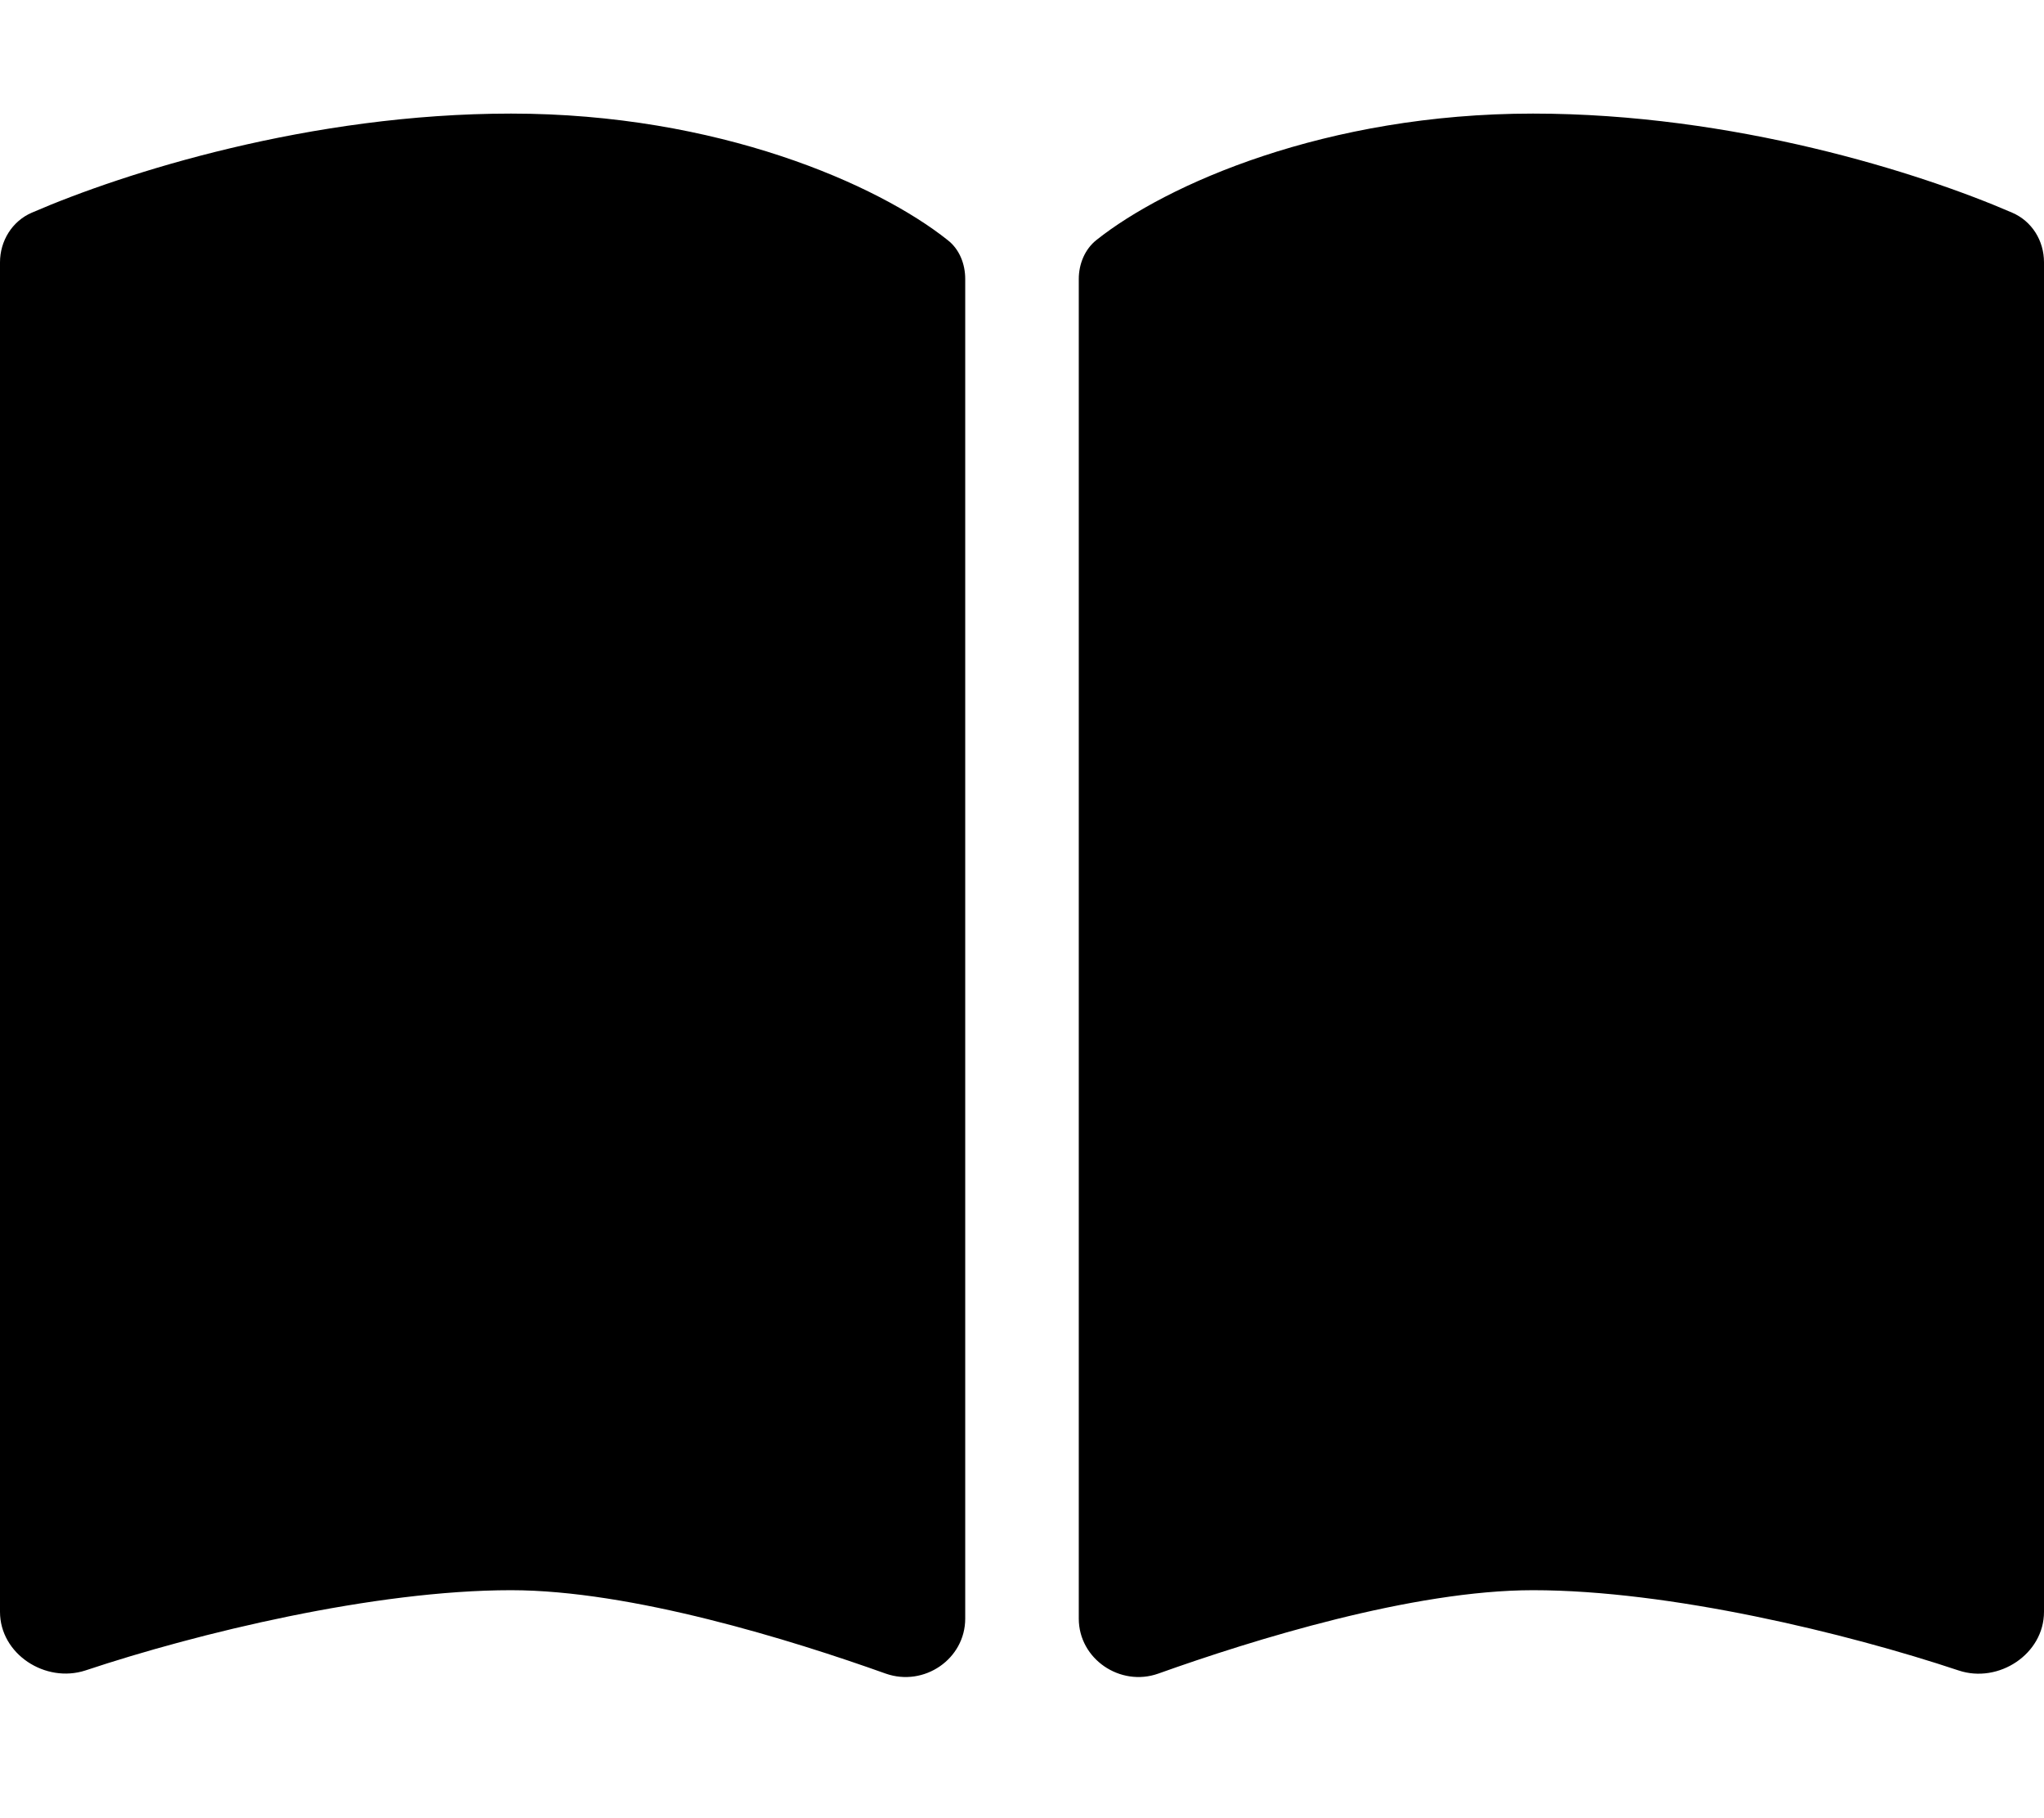
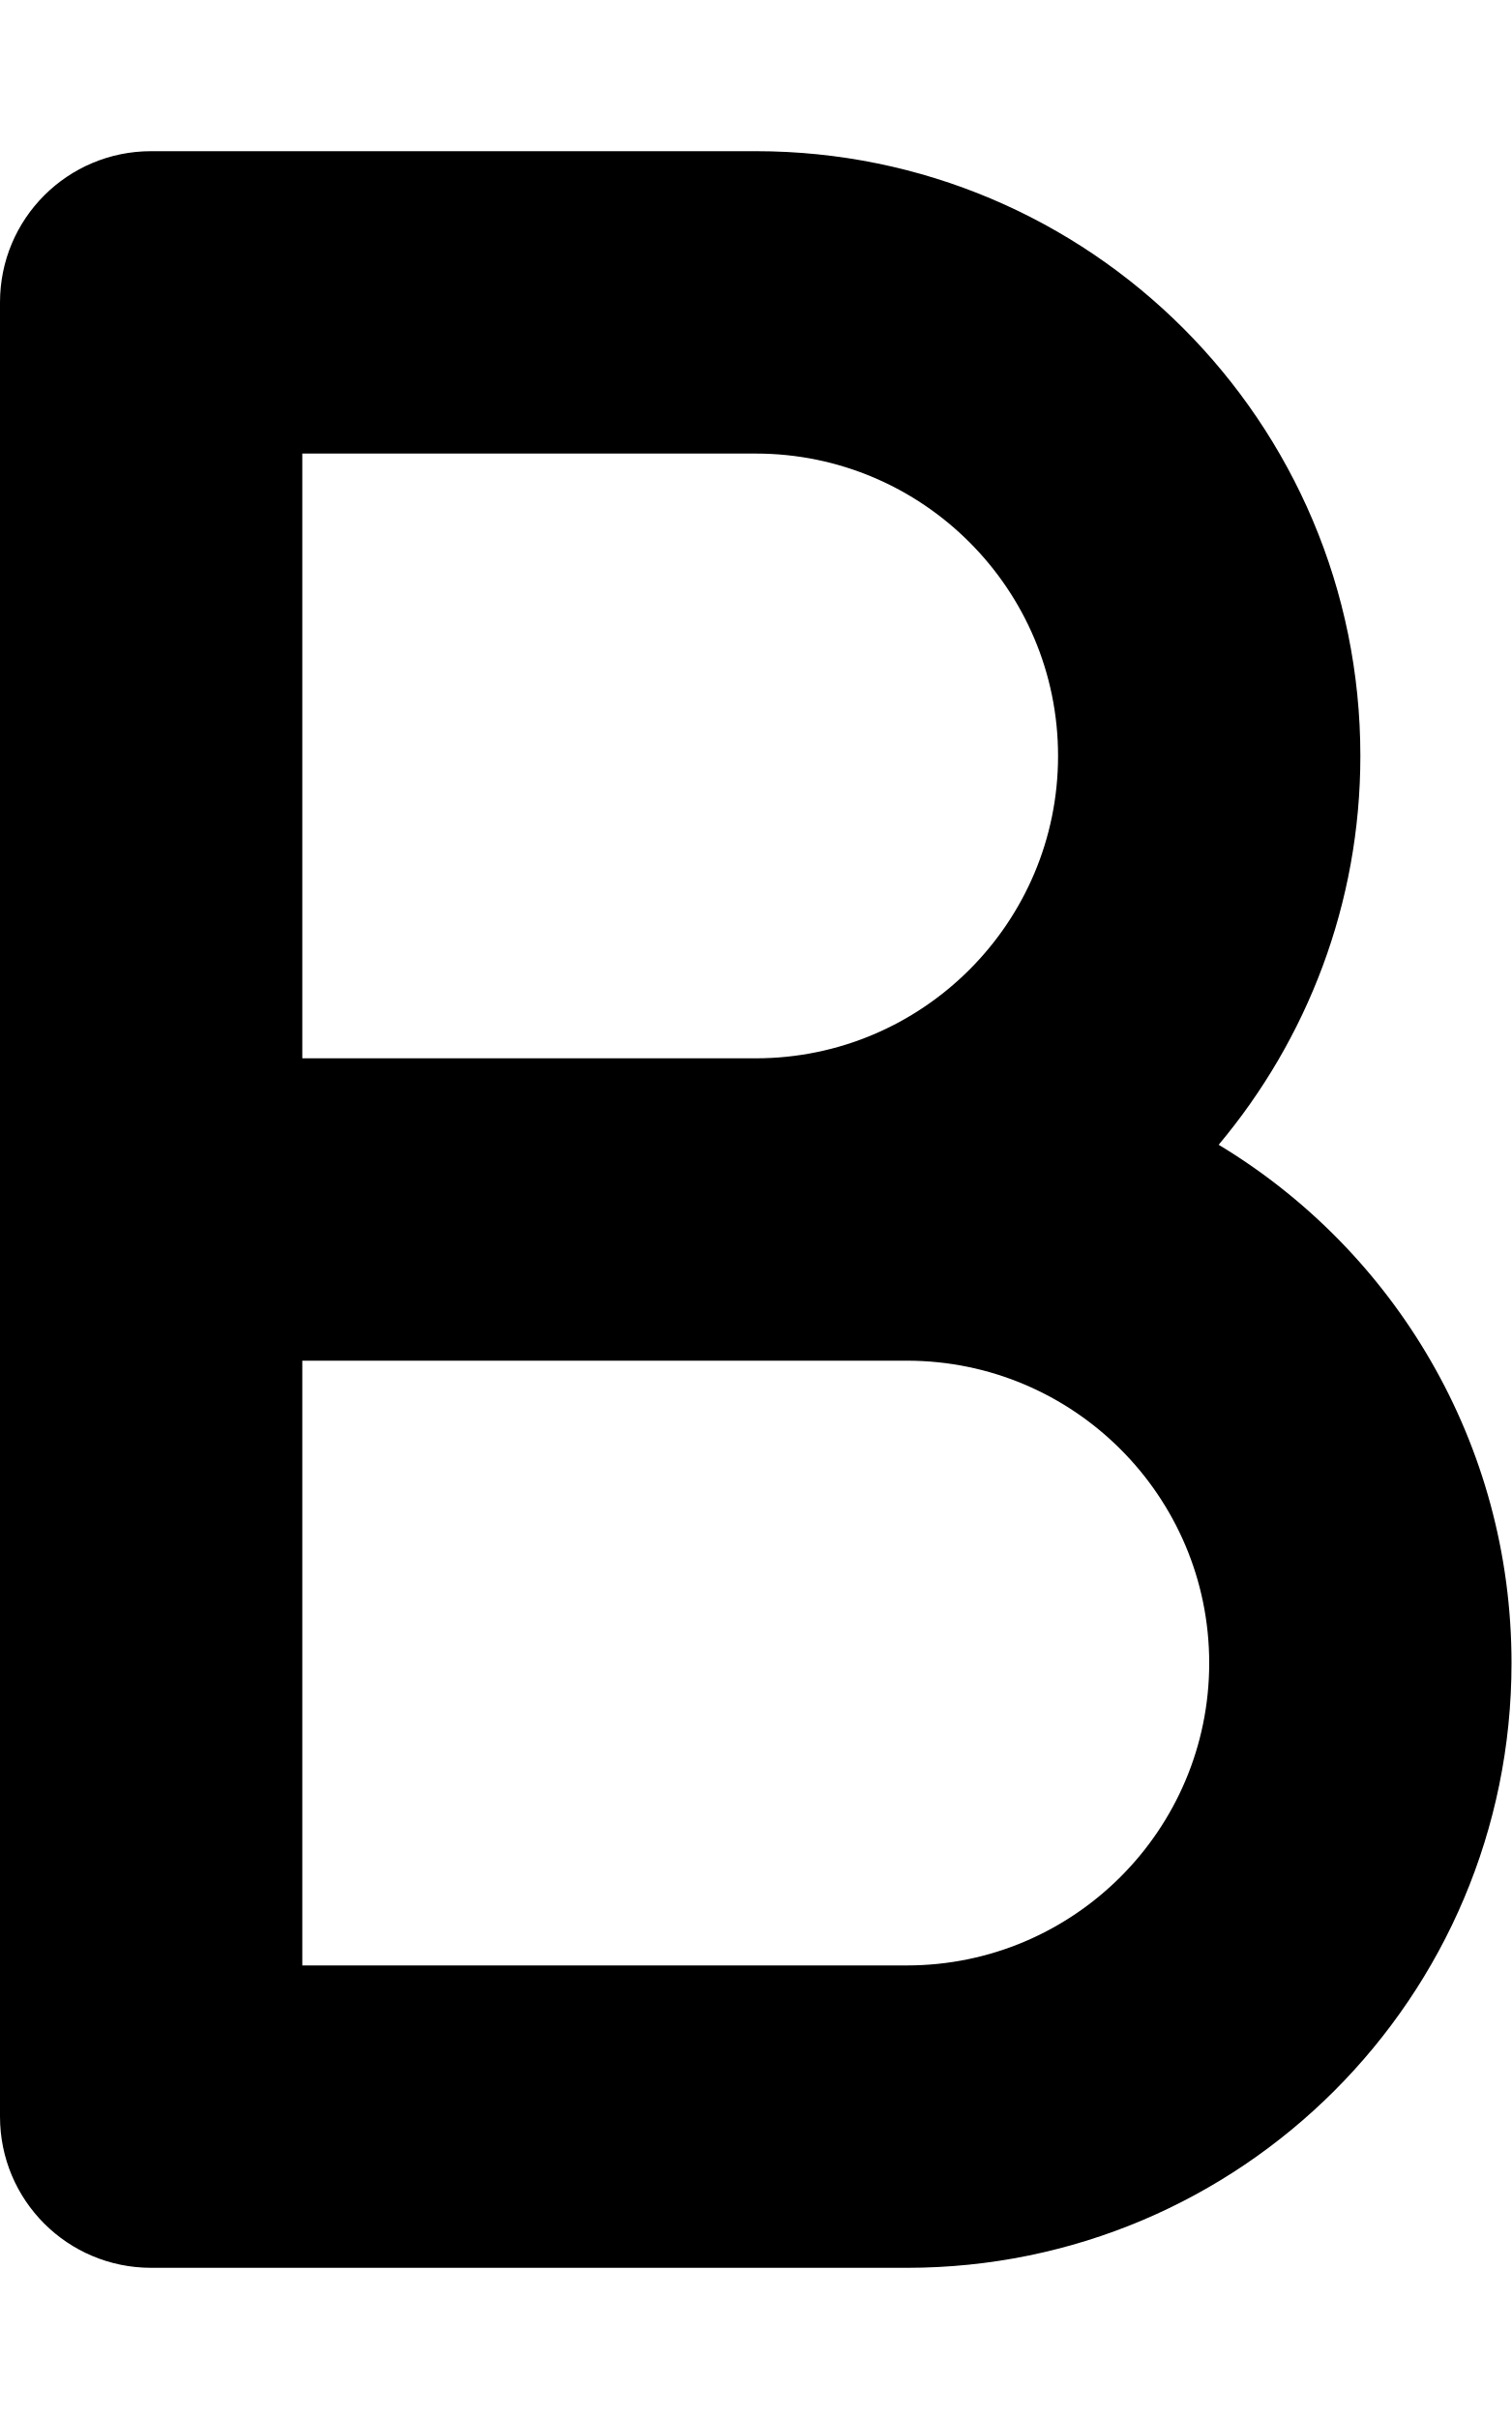
- <svg xmlns="http://www.w3.org/2000/svg" viewBox="0 0 576 512">
-   <path d="M249.6 471.5c10.8 3.8 22.4-4.1 22.4-15.5V78.6c0-4.2-1.6-8.4-5-11C247.4 52 202.4 32 144 32C87.5 32 35.1 48.6 9 59.9c-5.6 2.4-9 8-9 14V454.1c0 11.9 12.8 20.2 24.1 16.5C55.6 460.1 105.5 448 144 448c33.9 0 79 14 105.6 23.5zm76.8 0C353 462 398.1 448 432 448c38.5 0 88.4 12.1 119.9 22.6c11.3 3.8 24.1-4.6 24.1-16.5V73.9c0-6.1-3.4-11.6-9-14C540.9 48.6 488.5 32 432 32c-58.4 0-103.4 20-123 35.6c-3.3 2.6-5 6.8-5 11V456c0 11.4 11.7 19.3 22.4 15.5z" />
+ <svg xmlns="http://www.w3.org/2000/svg" viewBox="0 0 320 512">
+   <path d="M32 32C14.3 32 0 46.3 0 64V256 448c0 17.7 14.3 32 32 32H192c70.7 0 128-57.3 128-128c0-46.5-24.8-87.3-62-109.7c18.7-22.3 30-51 30-82.3c0-70.7-57.3-128-128-128H32zM160 224H64V96h96c35.3 0 64 28.7 64 64s-28.7 64-64 64zM64 288h96 32c35.3 0 64 28.7 64 64s-28.7 64-64 64H64V288z" />
</svg>
